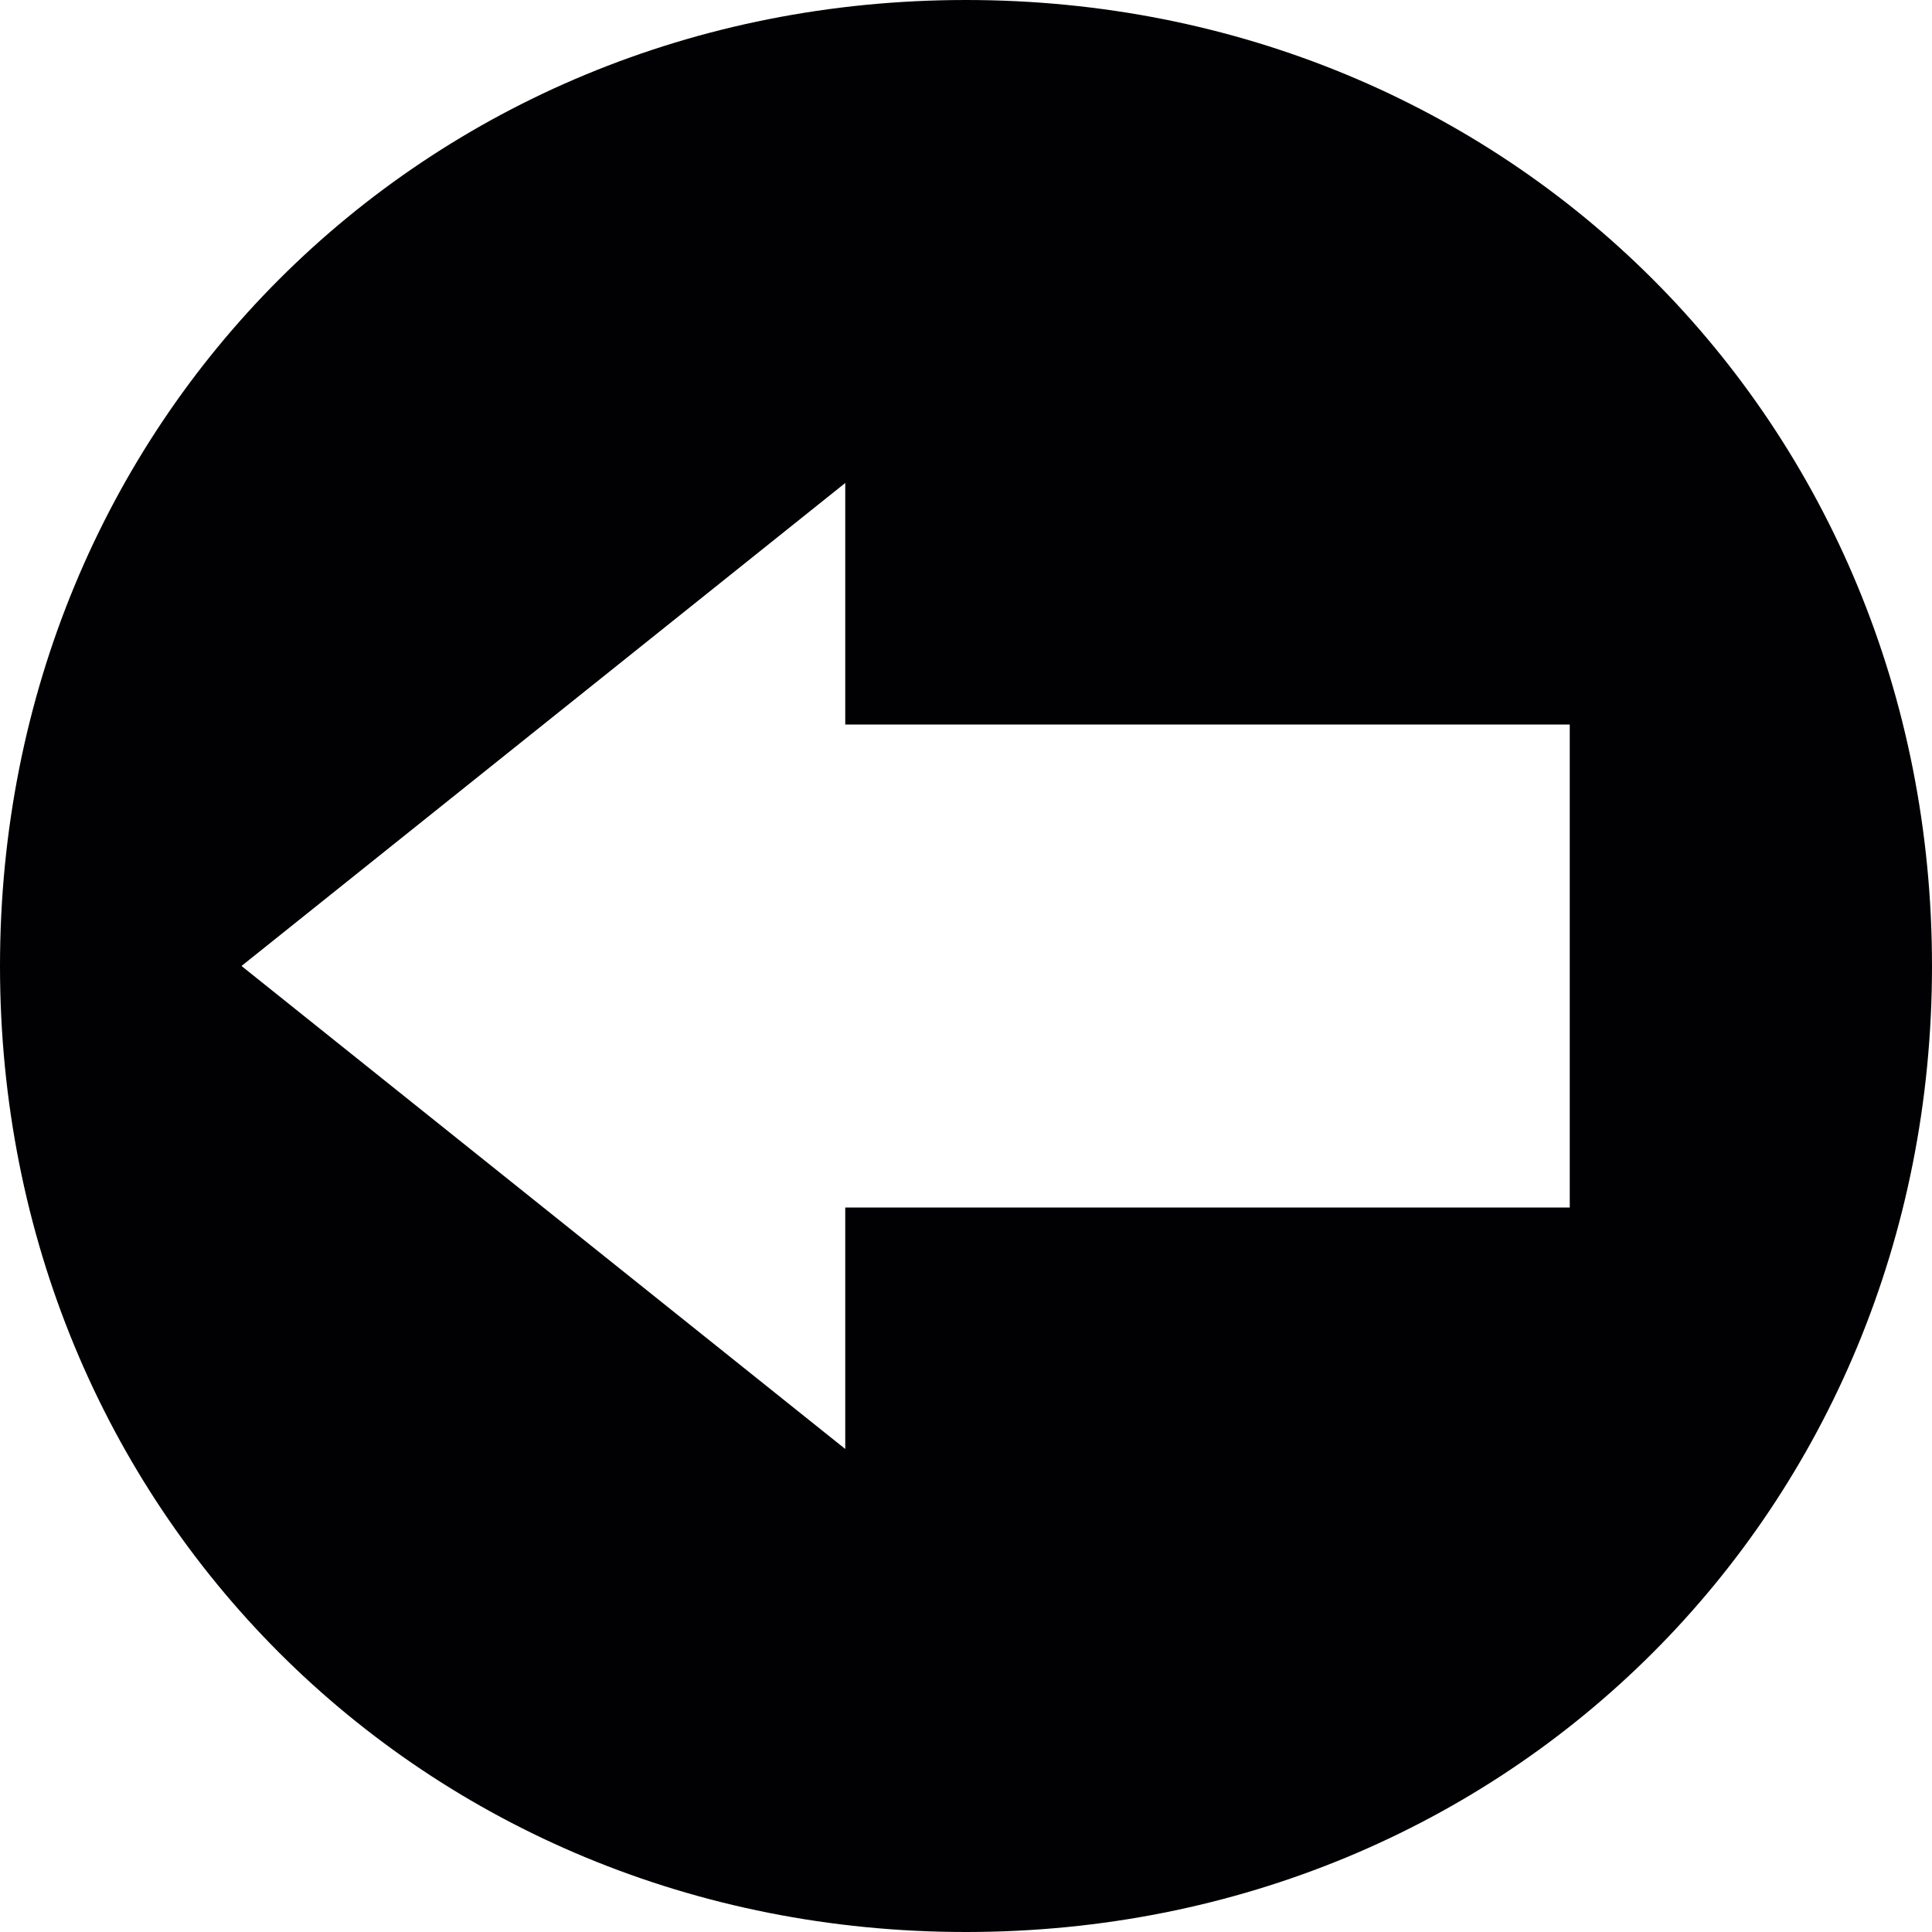
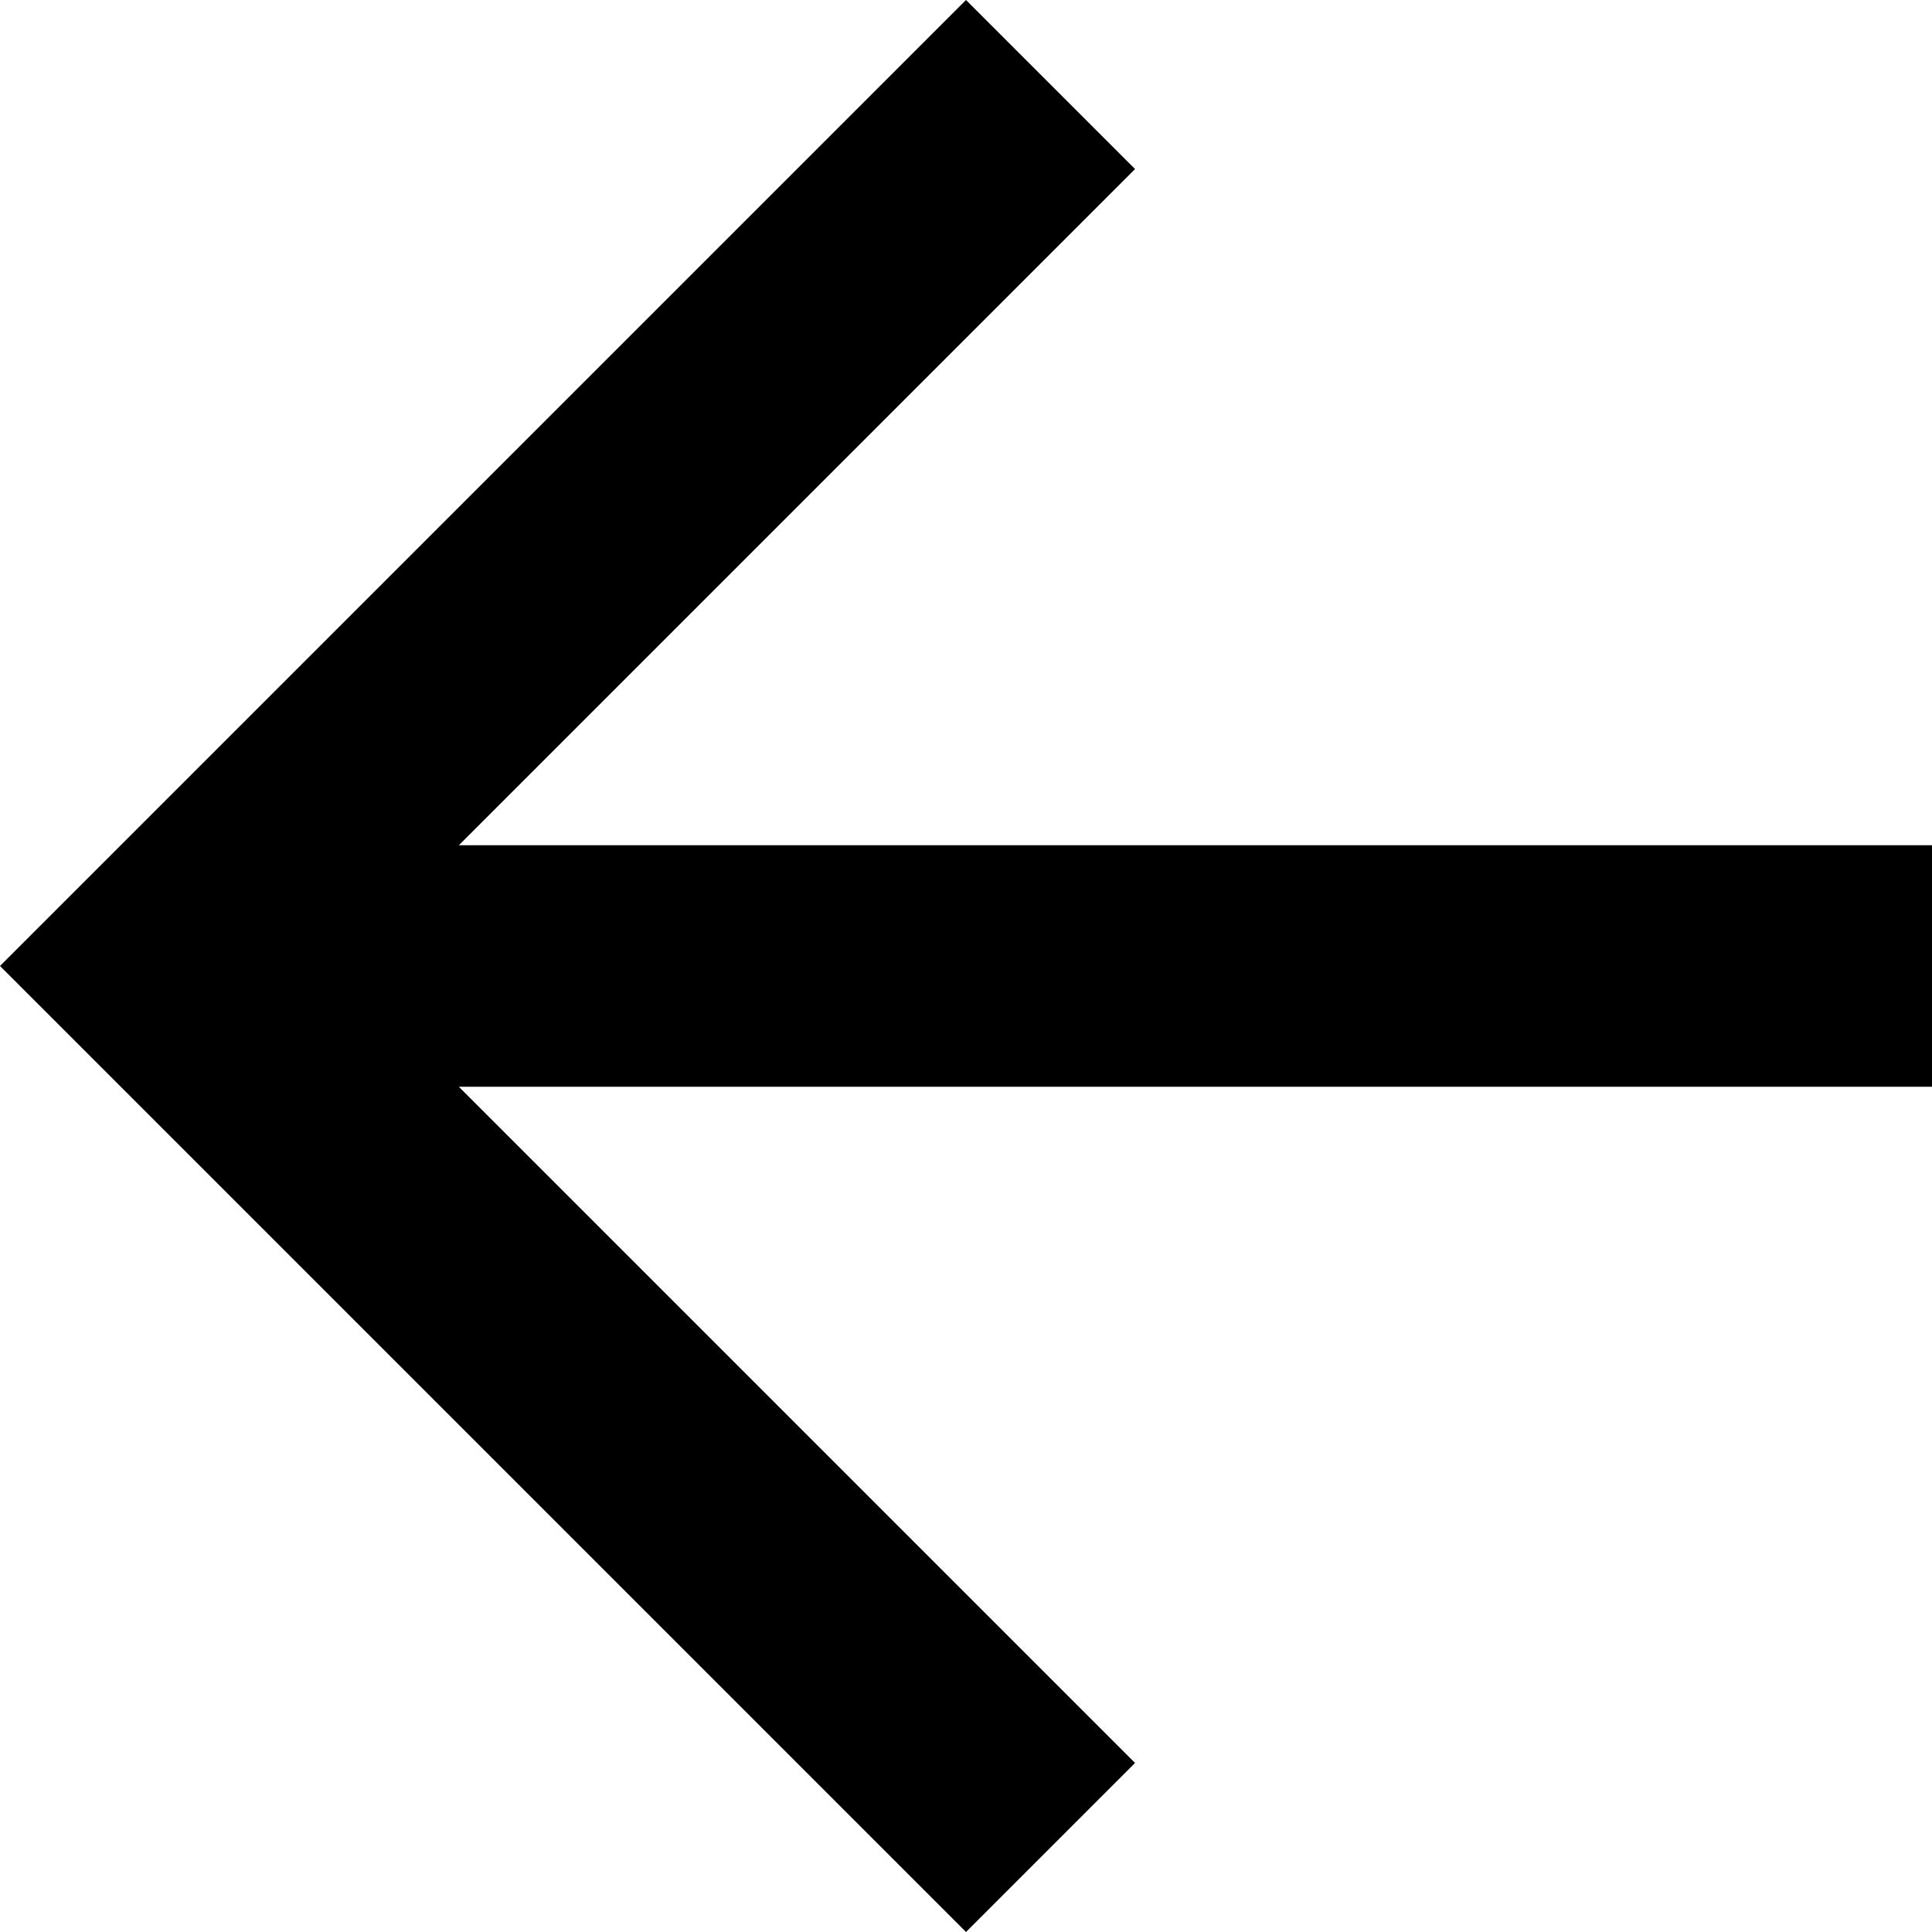
- <svg xmlns="http://www.w3.org/2000/svg" version="1.1" id="Capa_1" x="0px" y="0px" viewBox="0 0 16 16" style="enable-background:new 0 0 16 16;" xml:space="preserve">
+ <svg xmlns="http://www.w3.org/2000/svg" version="1.1" id="Capa_1" x="0px" y="0px" width="408px" height="408px" viewBox="0 0 408 408" style="enable-background:new 0 0 408 408;" xml:space="preserve">
  <g>
-     <path style="fill:#010002;" d="M8,0C3.5,0,0,3.5,0,8s3.5,8,8,8s8-3.5,8-8S12.5,0,8,0z M13,10H7v2L2,8l5-4v2h6V10z" />
+     <g id="arrow-back">
+       <path d="M408,178.5H96.9L239.7,35.7L204,0L0,204l204,204l35.7-35.7L96.9,229.5H408V178.5z" />
+     </g>
  </g>
  <g>
</g>
  <g>
</g>
  <g>
</g>
  <g>
</g>
  <g>
</g>
  <g>
</g>
  <g>
</g>
  <g>
</g>
  <g>
</g>
  <g>
</g>
  <g>
</g>
  <g>
</g>
  <g>
</g>
  <g>
</g>
  <g>
</g>
</svg>
